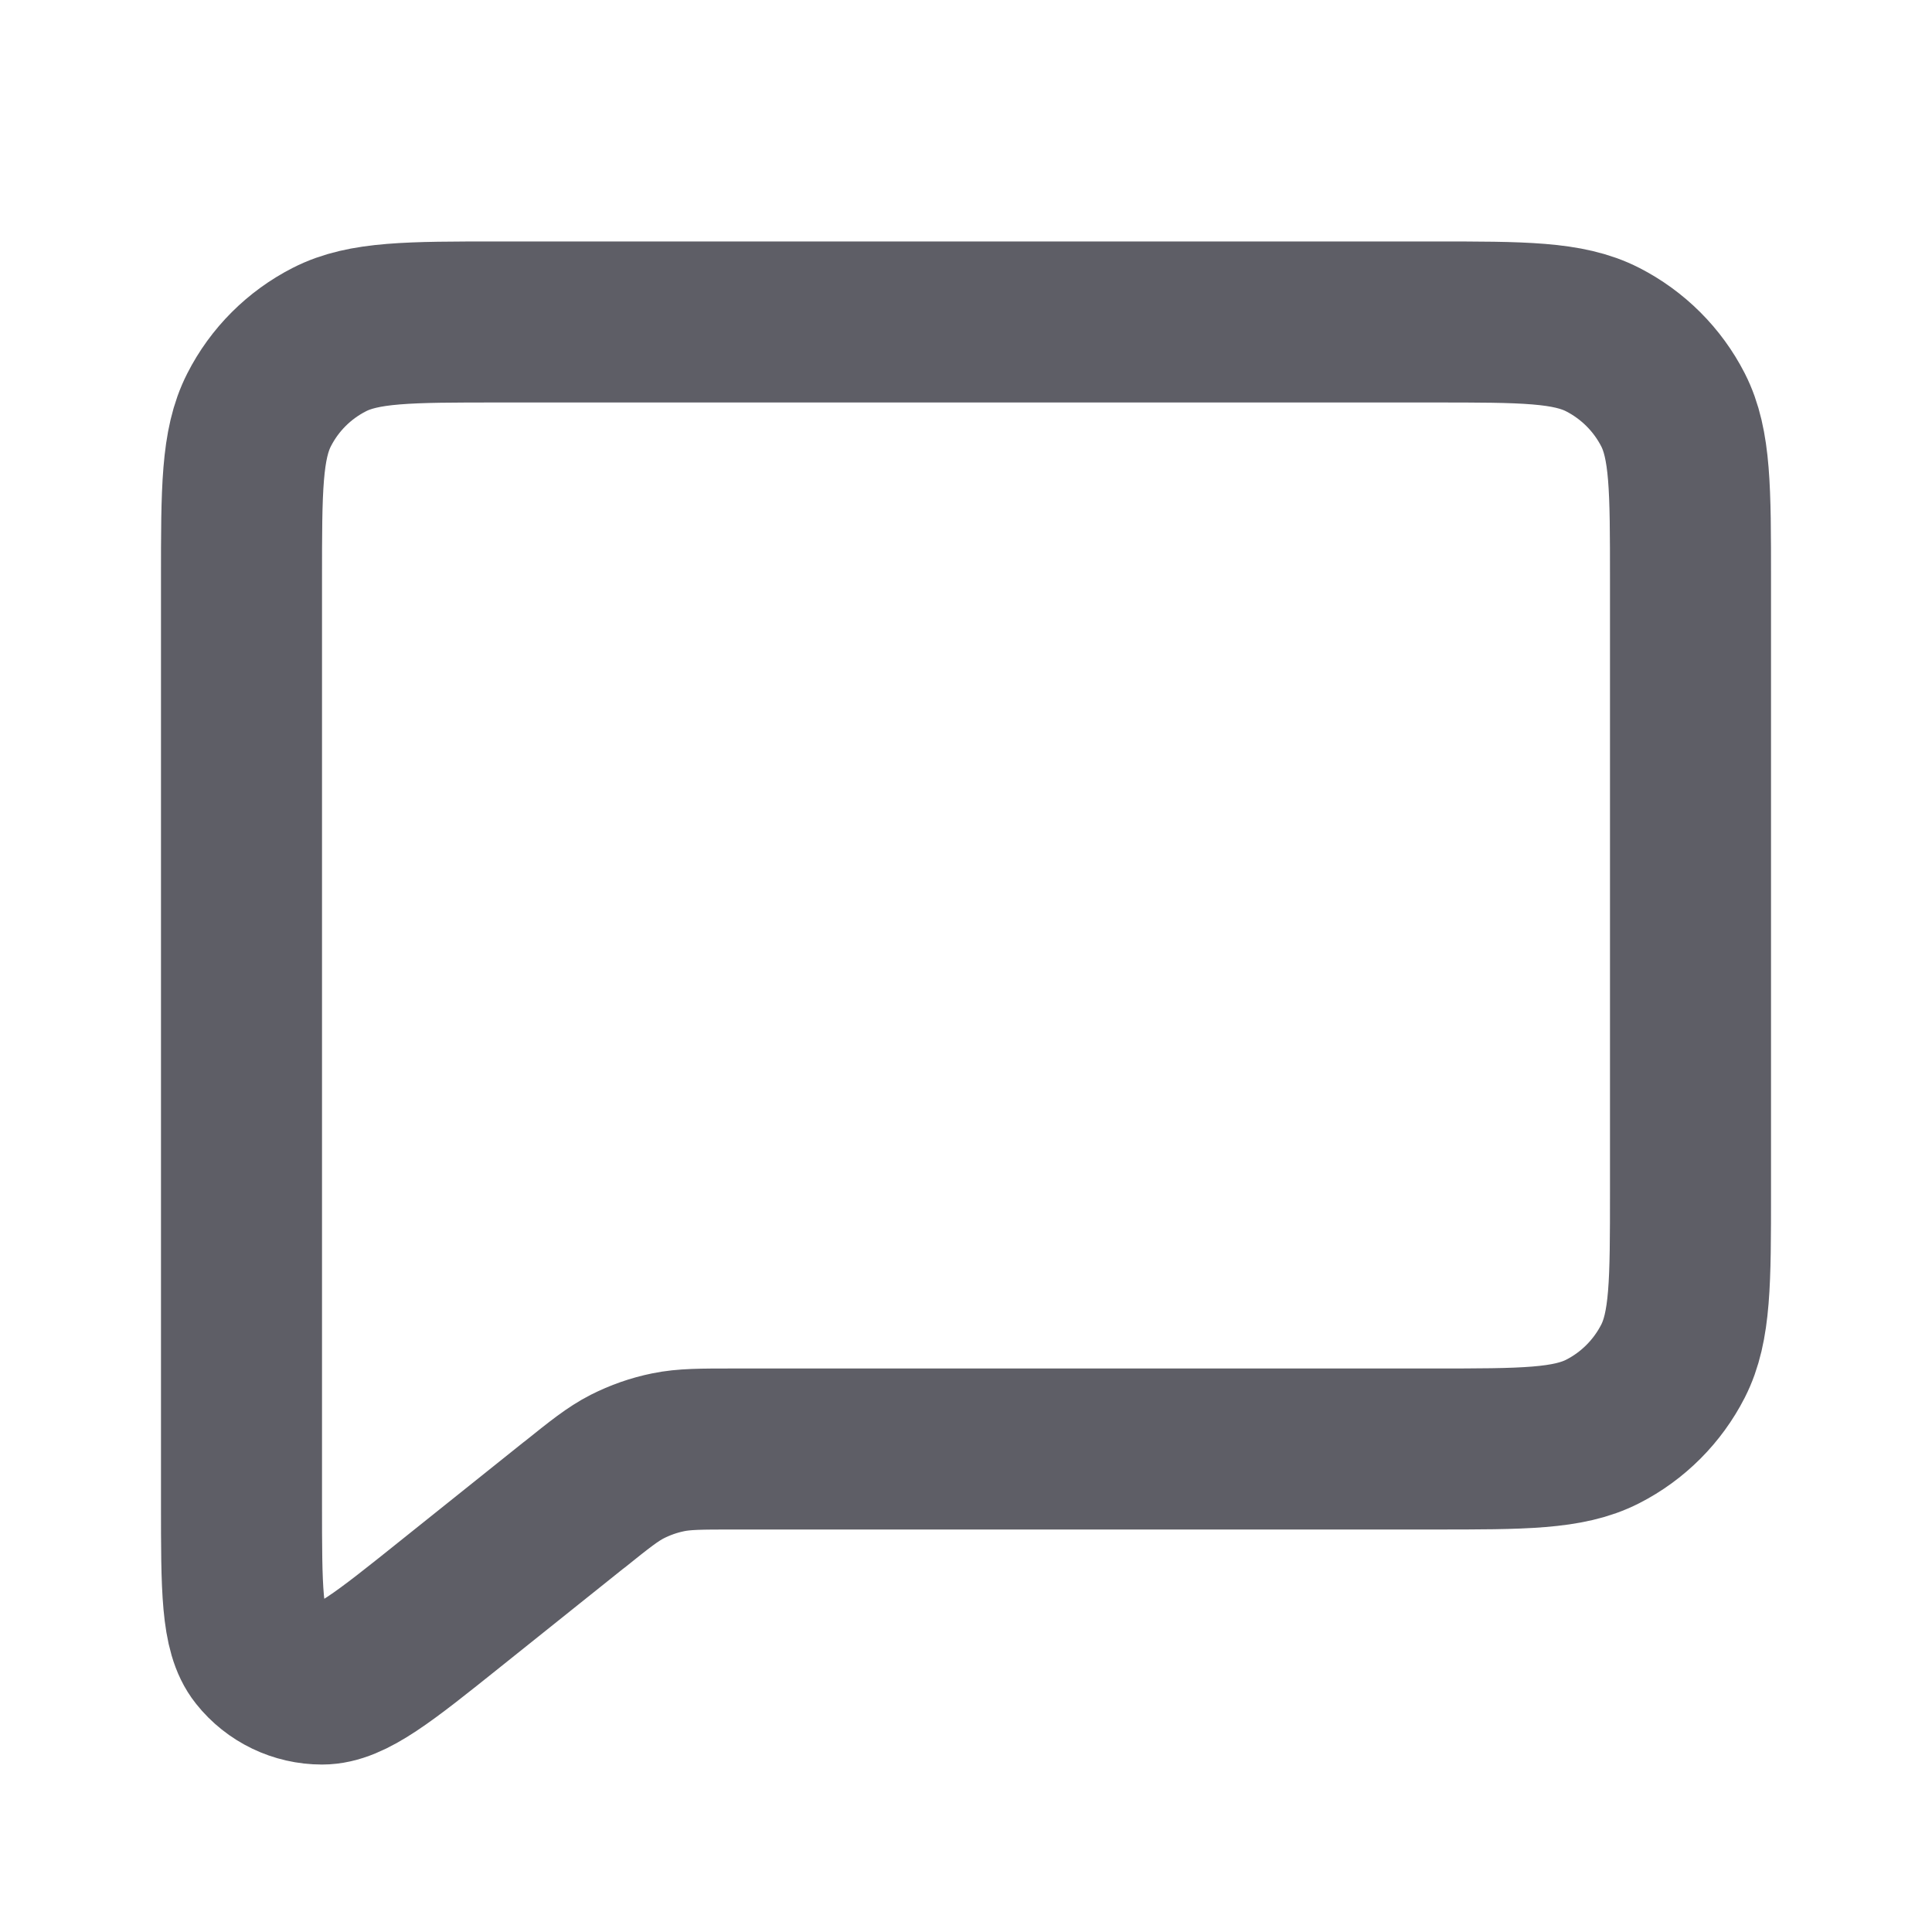
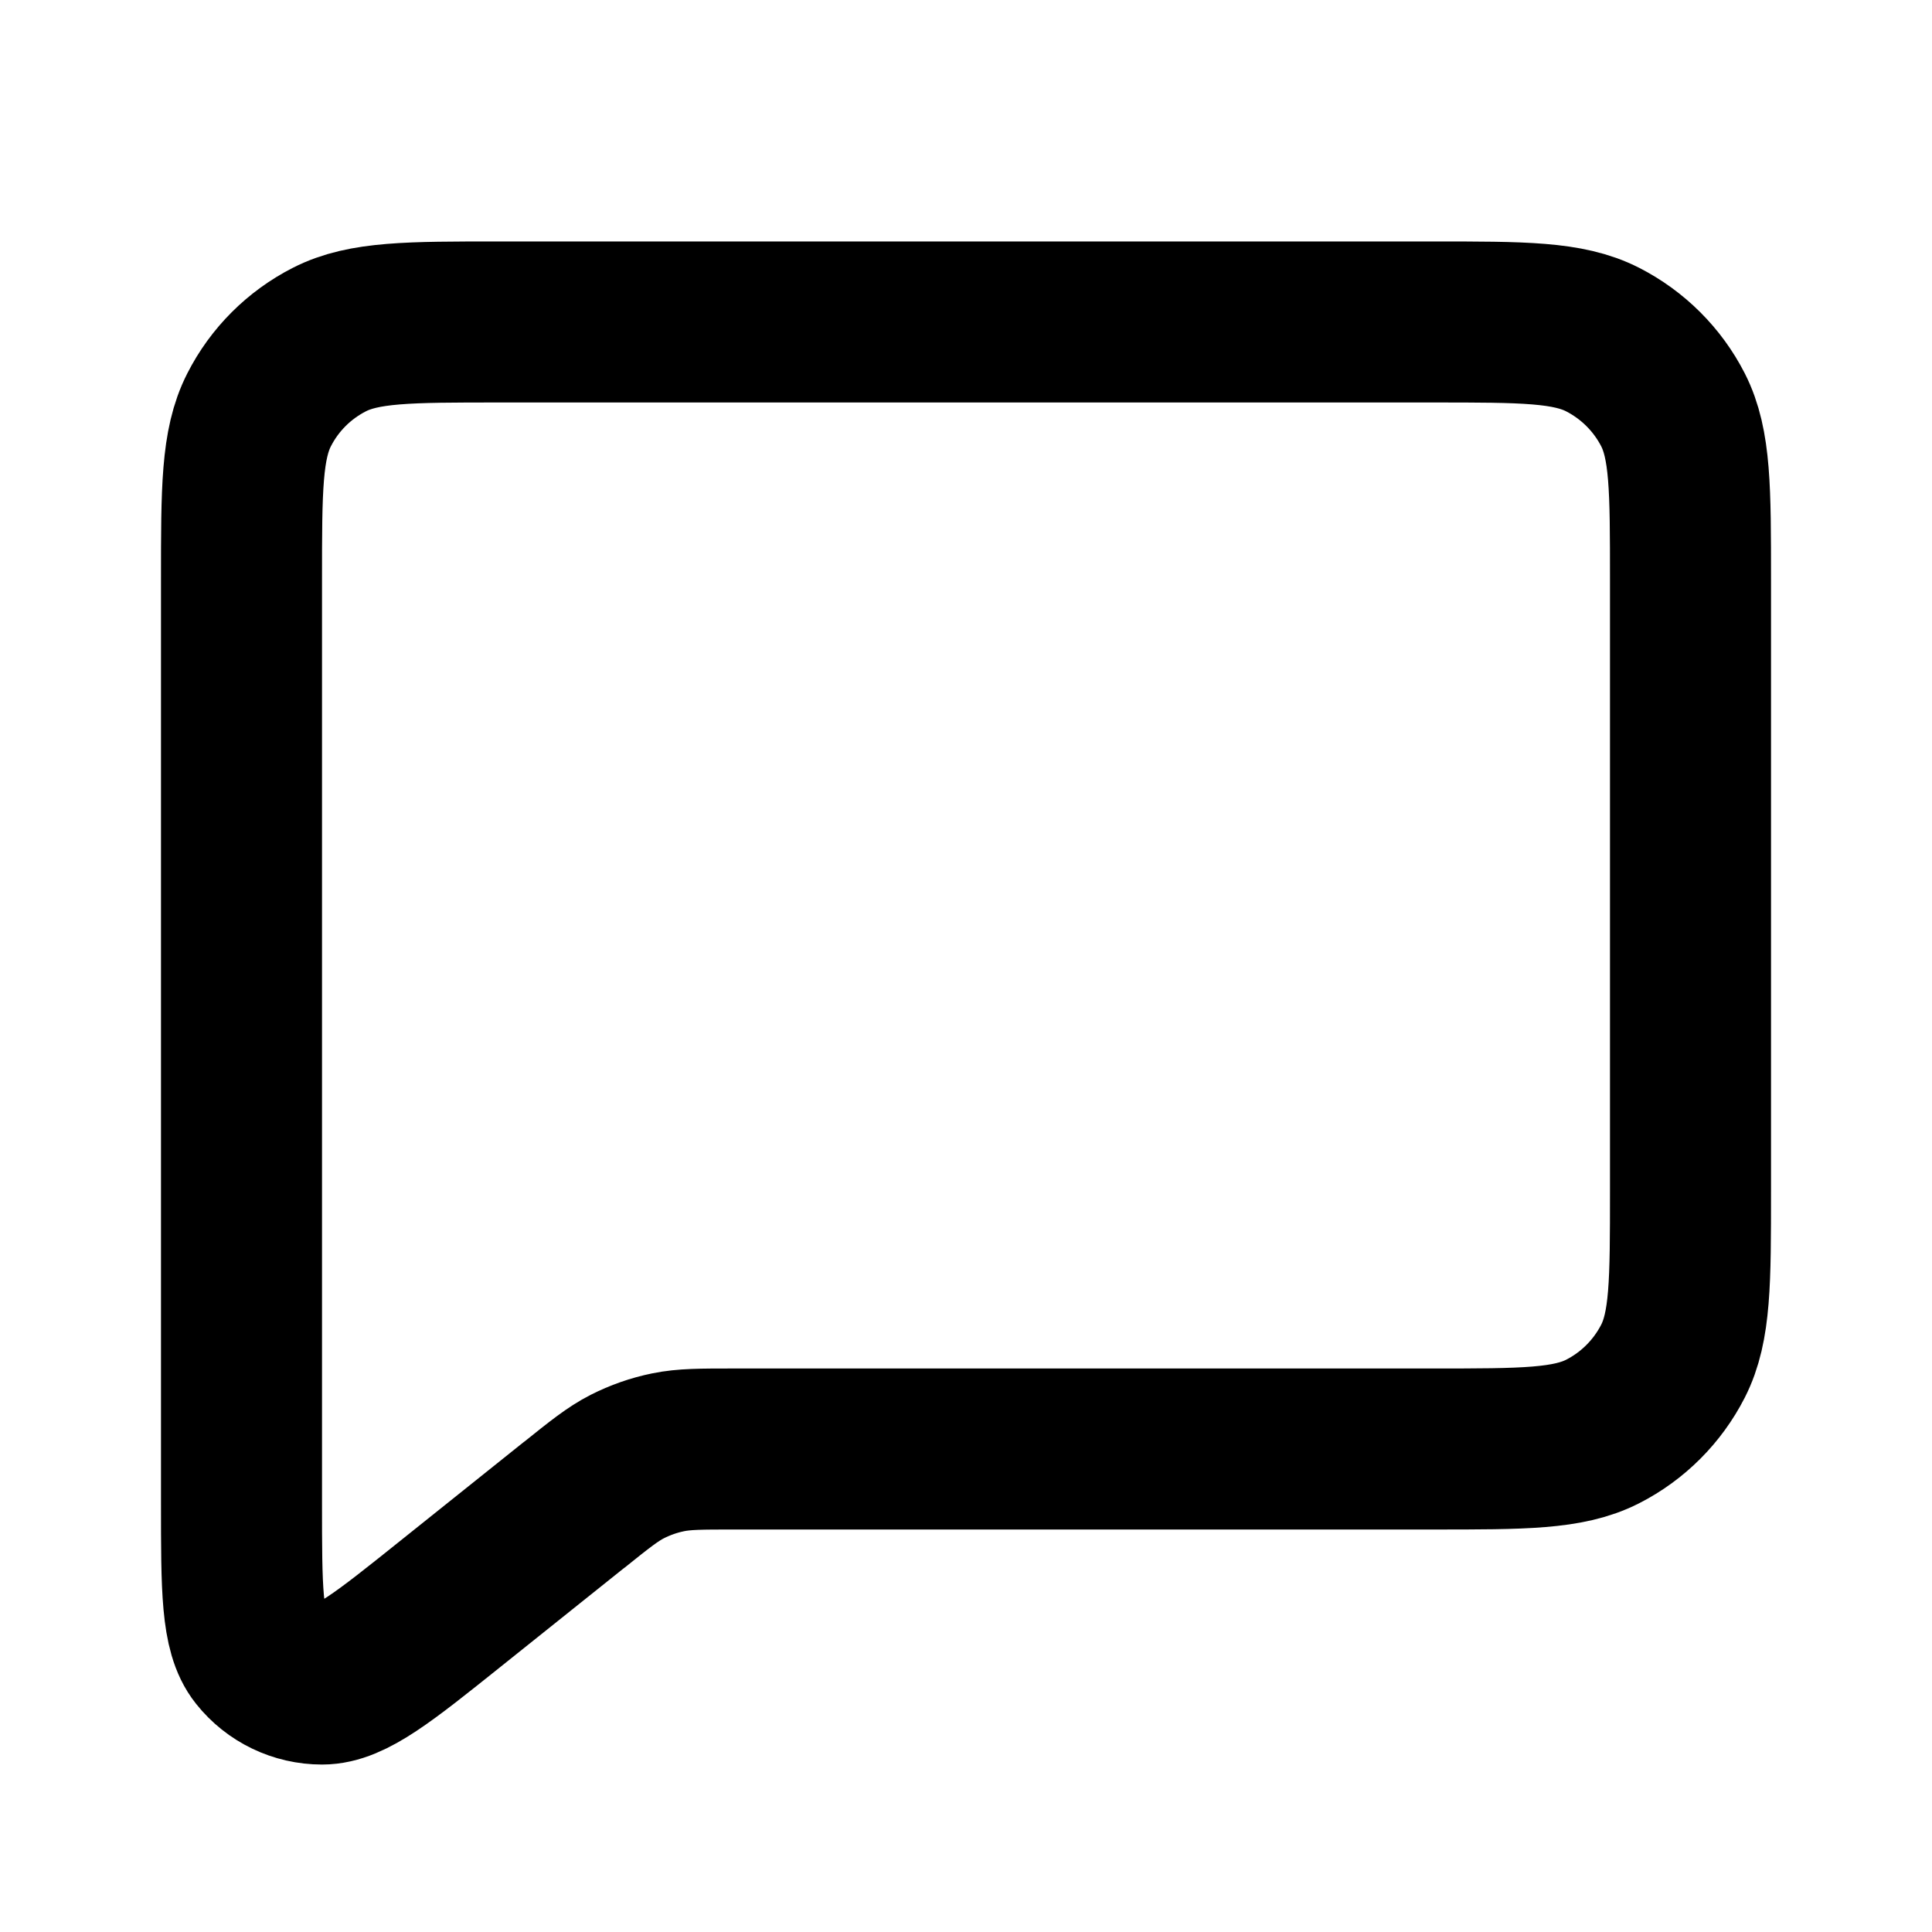
<svg xmlns="http://www.w3.org/2000/svg" width="20" height="20" viewBox="0 0 20 20" fill="none">
-   <path d="M4.666 16.6L5.936 15.584L5.946 15.577C6.21 15.365 6.344 15.258 6.493 15.182C6.627 15.114 6.769 15.064 6.917 15.034C7.082 15 7.255 15 7.602 15H14.836C15.768 15 16.234 15 16.59 14.819C16.904 14.659 17.159 14.403 17.319 14.09C17.5 13.734 17.5 13.268 17.5 12.336V5.997C17.5 5.066 17.5 4.599 17.319 4.243C17.159 3.93 16.903 3.675 16.59 3.515C16.233 3.333 15.767 3.333 14.834 3.333H5.167C4.233 3.333 3.766 3.333 3.41 3.515C3.096 3.675 2.841 3.93 2.682 4.243C2.5 4.6 2.5 5.067 2.5 6V15.559C2.5 16.448 2.5 16.891 2.682 17.119C2.84 17.318 3.08 17.433 3.334 17.433C3.626 17.433 3.973 17.155 4.666 16.6Z" stroke="#5E5E66" stroke-width="1.667" stroke-linecap="round" stroke-linejoin="round" />
+   <path d="M4.666 16.6L5.936 15.584L5.946 15.577C6.21 15.365 6.344 15.258 6.493 15.182C6.627 15.114 6.769 15.064 6.917 15.034C7.082 15 7.255 15 7.602 15H14.836C15.768 15 16.234 15 16.59 14.819C16.904 14.659 17.159 14.403 17.319 14.09C17.5 13.734 17.5 13.268 17.5 12.336V5.997C17.5 5.066 17.5 4.599 17.319 4.243C17.159 3.93 16.903 3.675 16.59 3.515C16.233 3.333 15.767 3.333 14.834 3.333H5.167C4.233 3.333 3.766 3.333 3.41 3.515C3.096 3.675 2.841 3.93 2.682 4.243C2.5 4.6 2.5 5.067 2.5 6V15.559C2.5 16.448 2.5 16.891 2.682 17.119C2.84 17.318 3.08 17.433 3.334 17.433C3.626 17.433 3.973 17.155 4.666 16.6Z" stroke="currentColor" stroke-width="1.667" stroke-linecap="round" stroke-linejoin="round" />
</svg>
